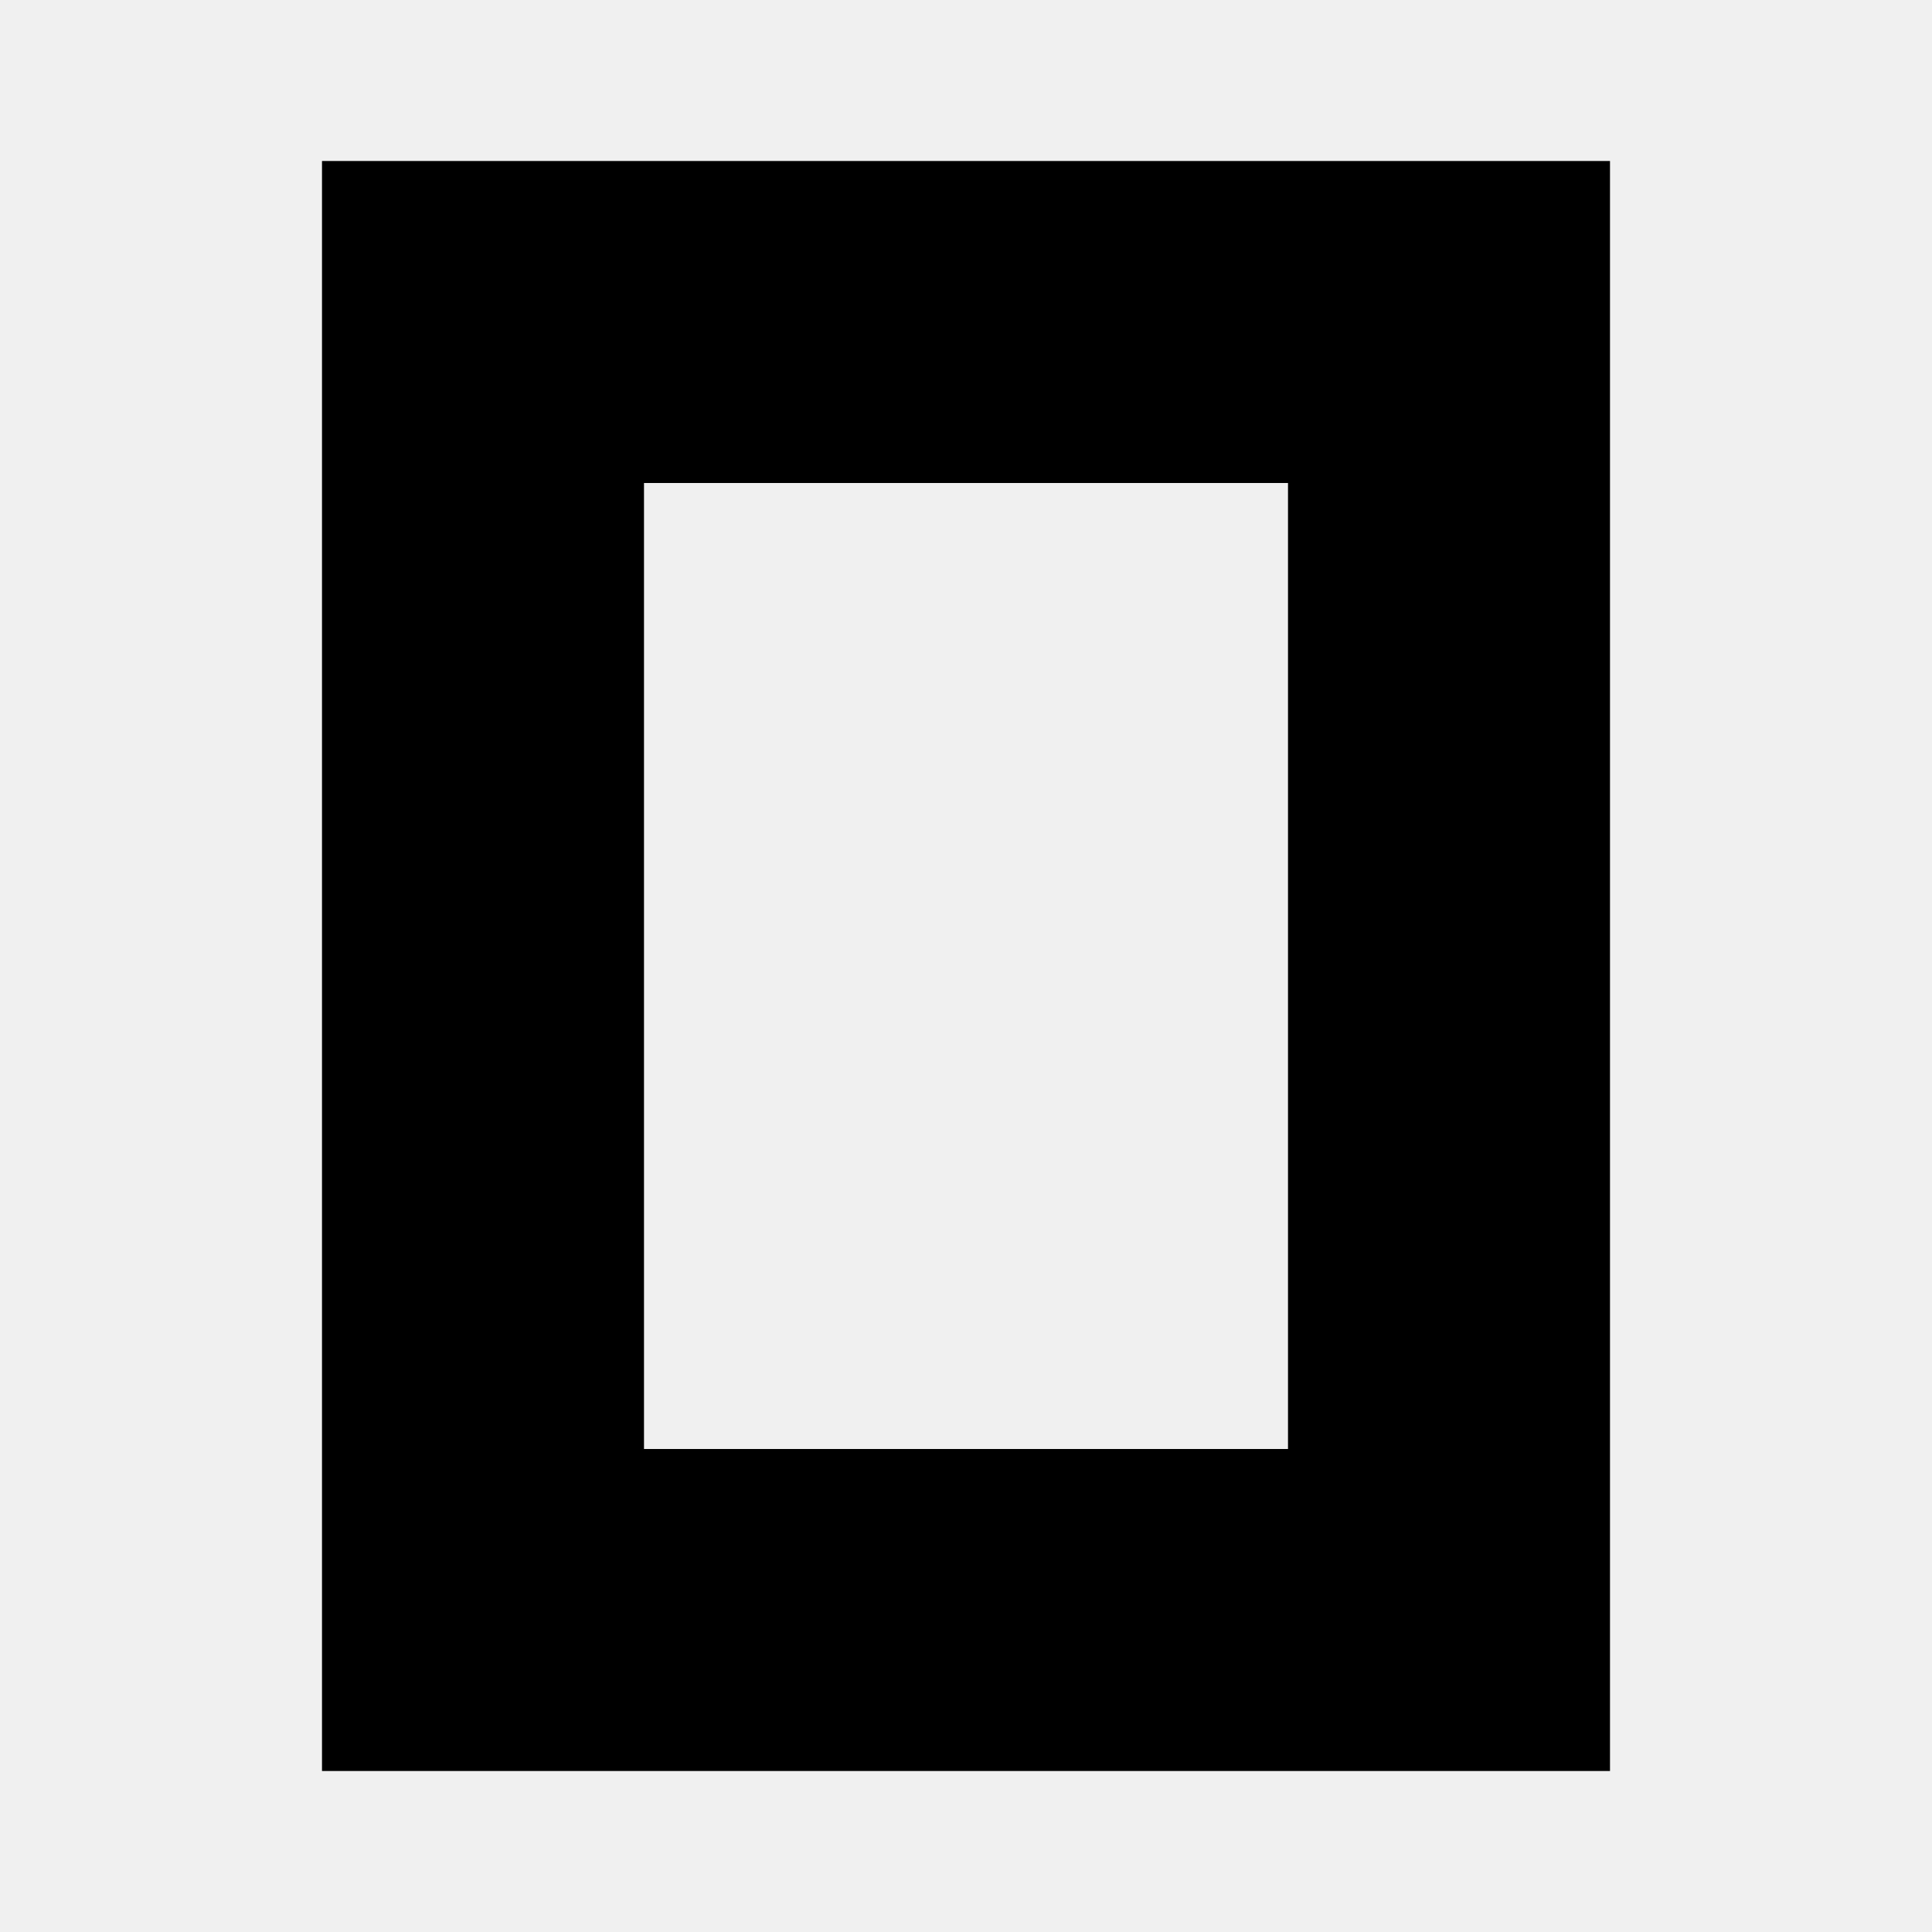
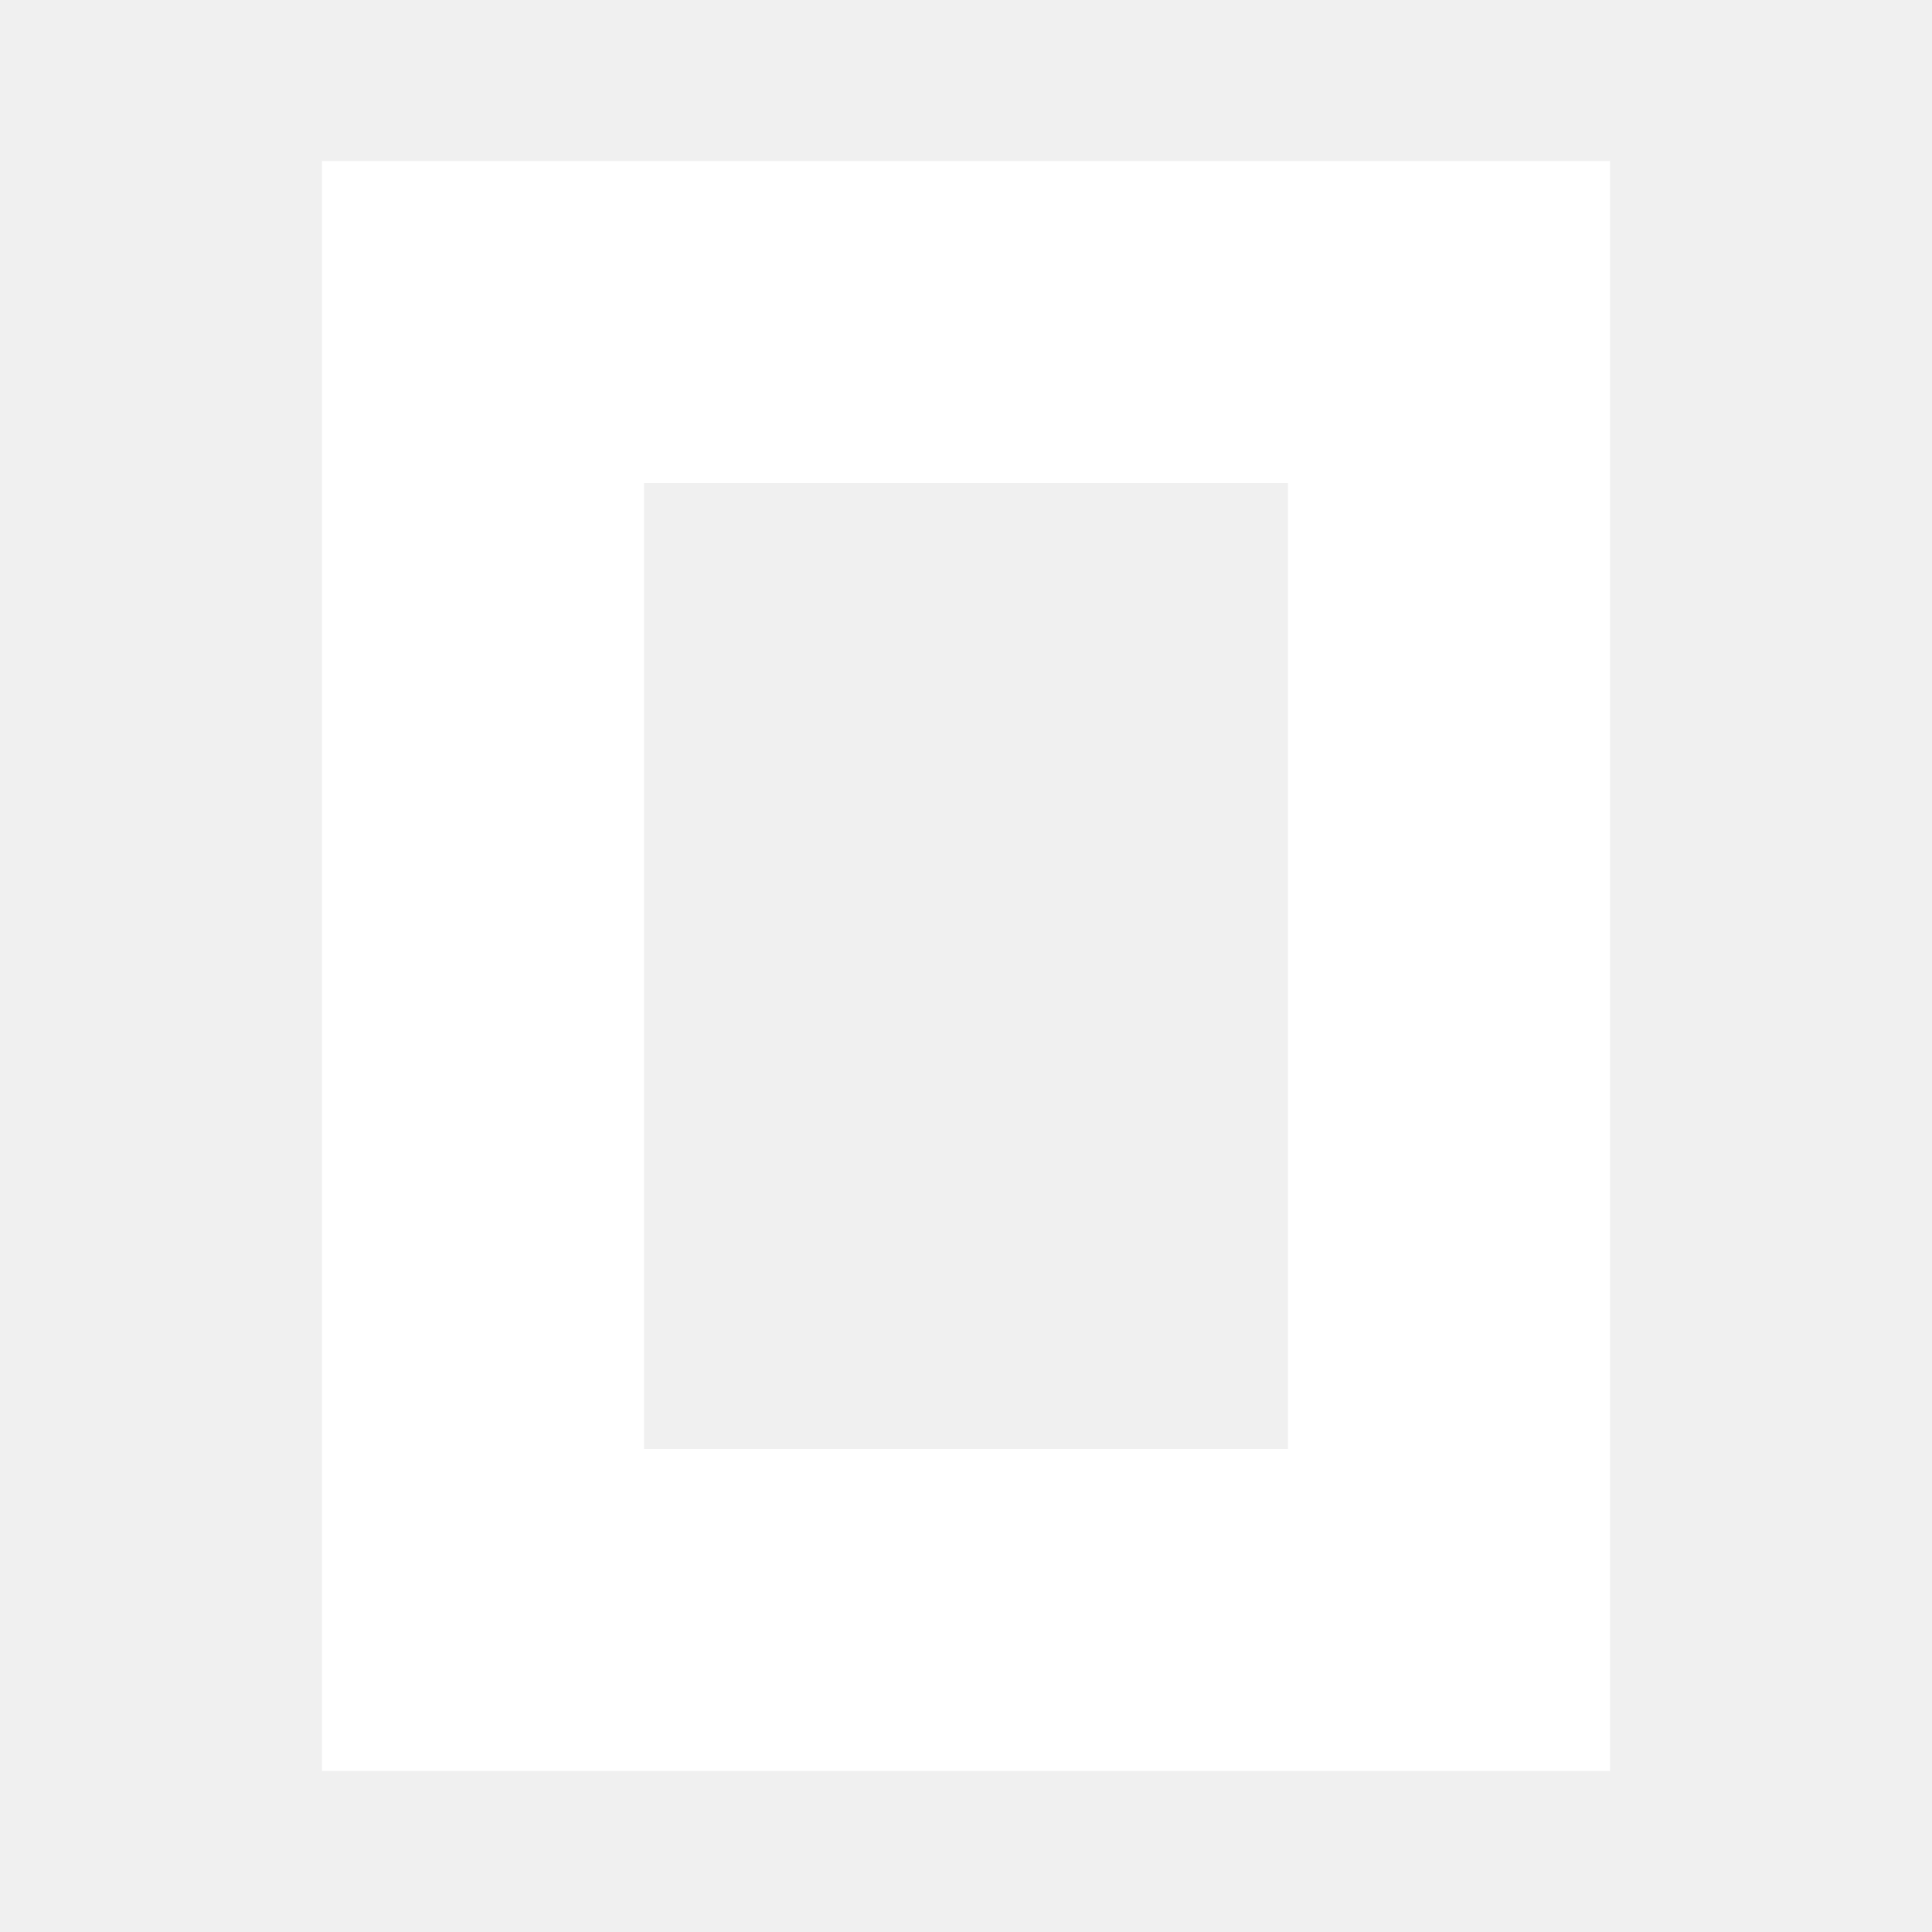
- <svg xmlns="http://www.w3.org/2000/svg" fill="currentColor" fill-rule="evenodd" height="1em" style="flex:none;line-height:1" viewBox="0 0 24 24" width="1em">
+ <svg xmlns="http://www.w3.org/2000/svg" fill="white" fill-rule="evenodd" height="1em" style="flex:none;line-height:1" viewBox="0 0 24 24" width="1em">
  <path d="M16 6H8v12h8V6zm4 16H4V2h16v20z" />
</svg>
